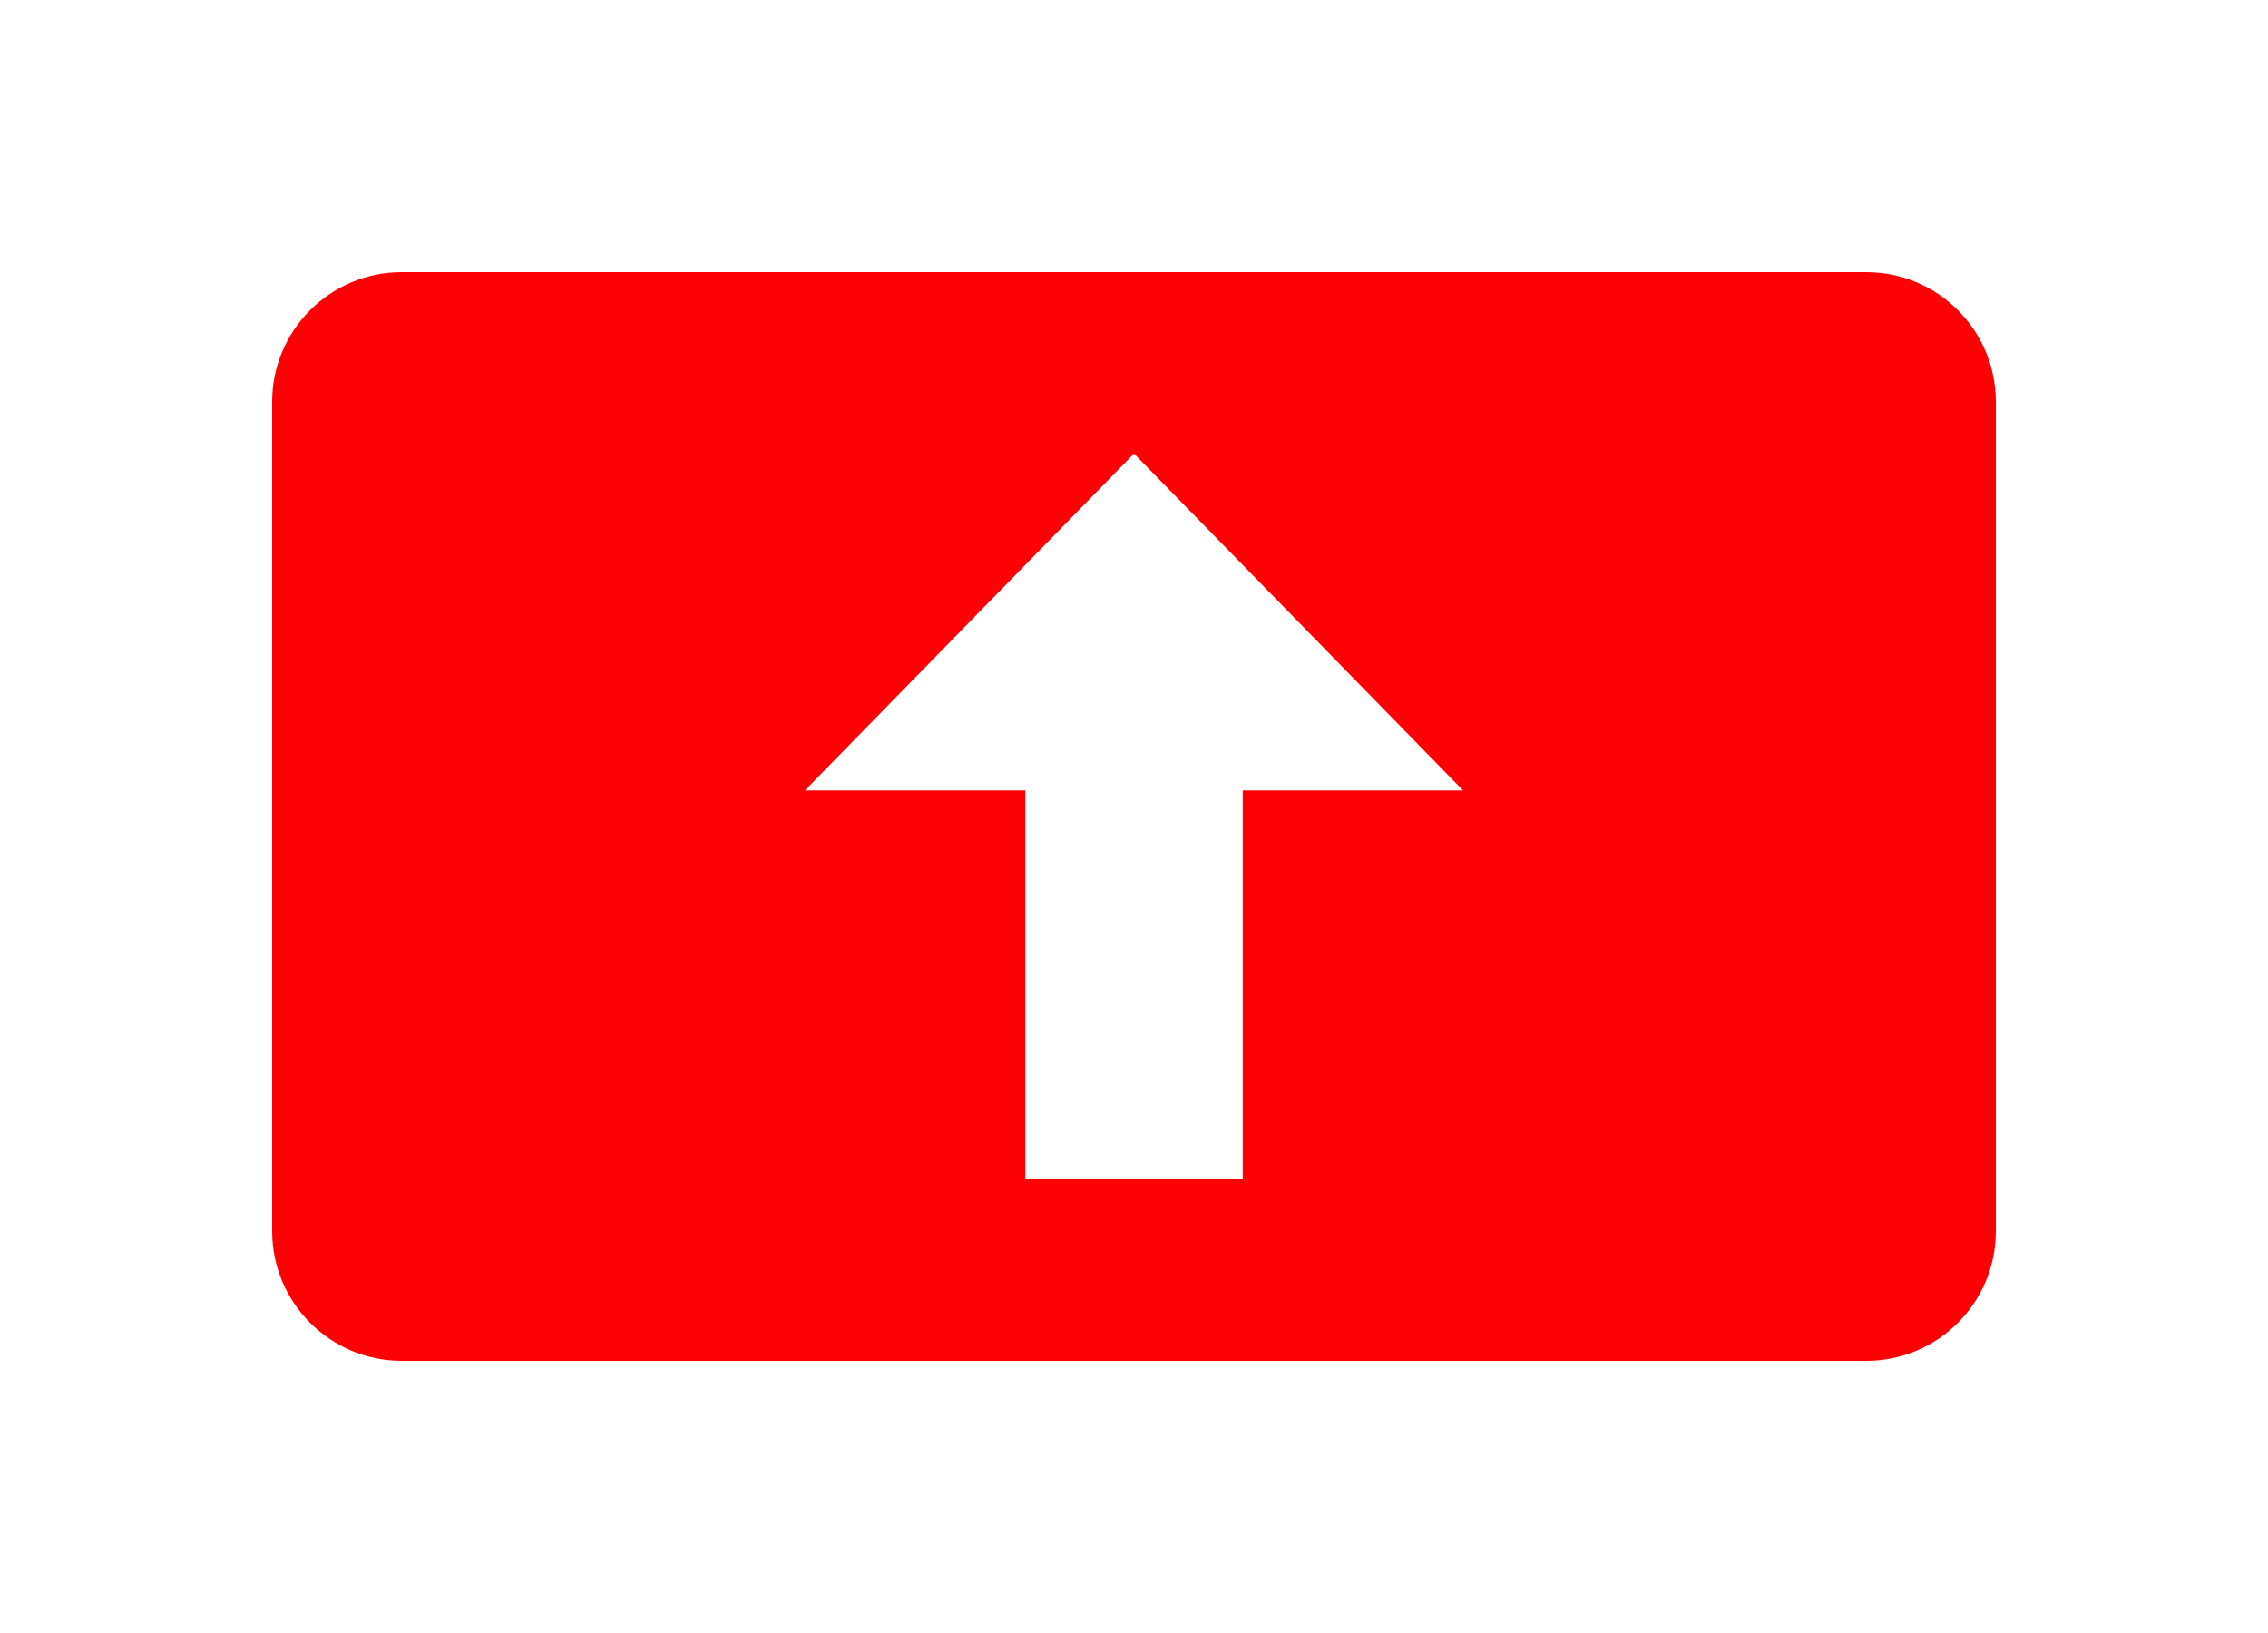
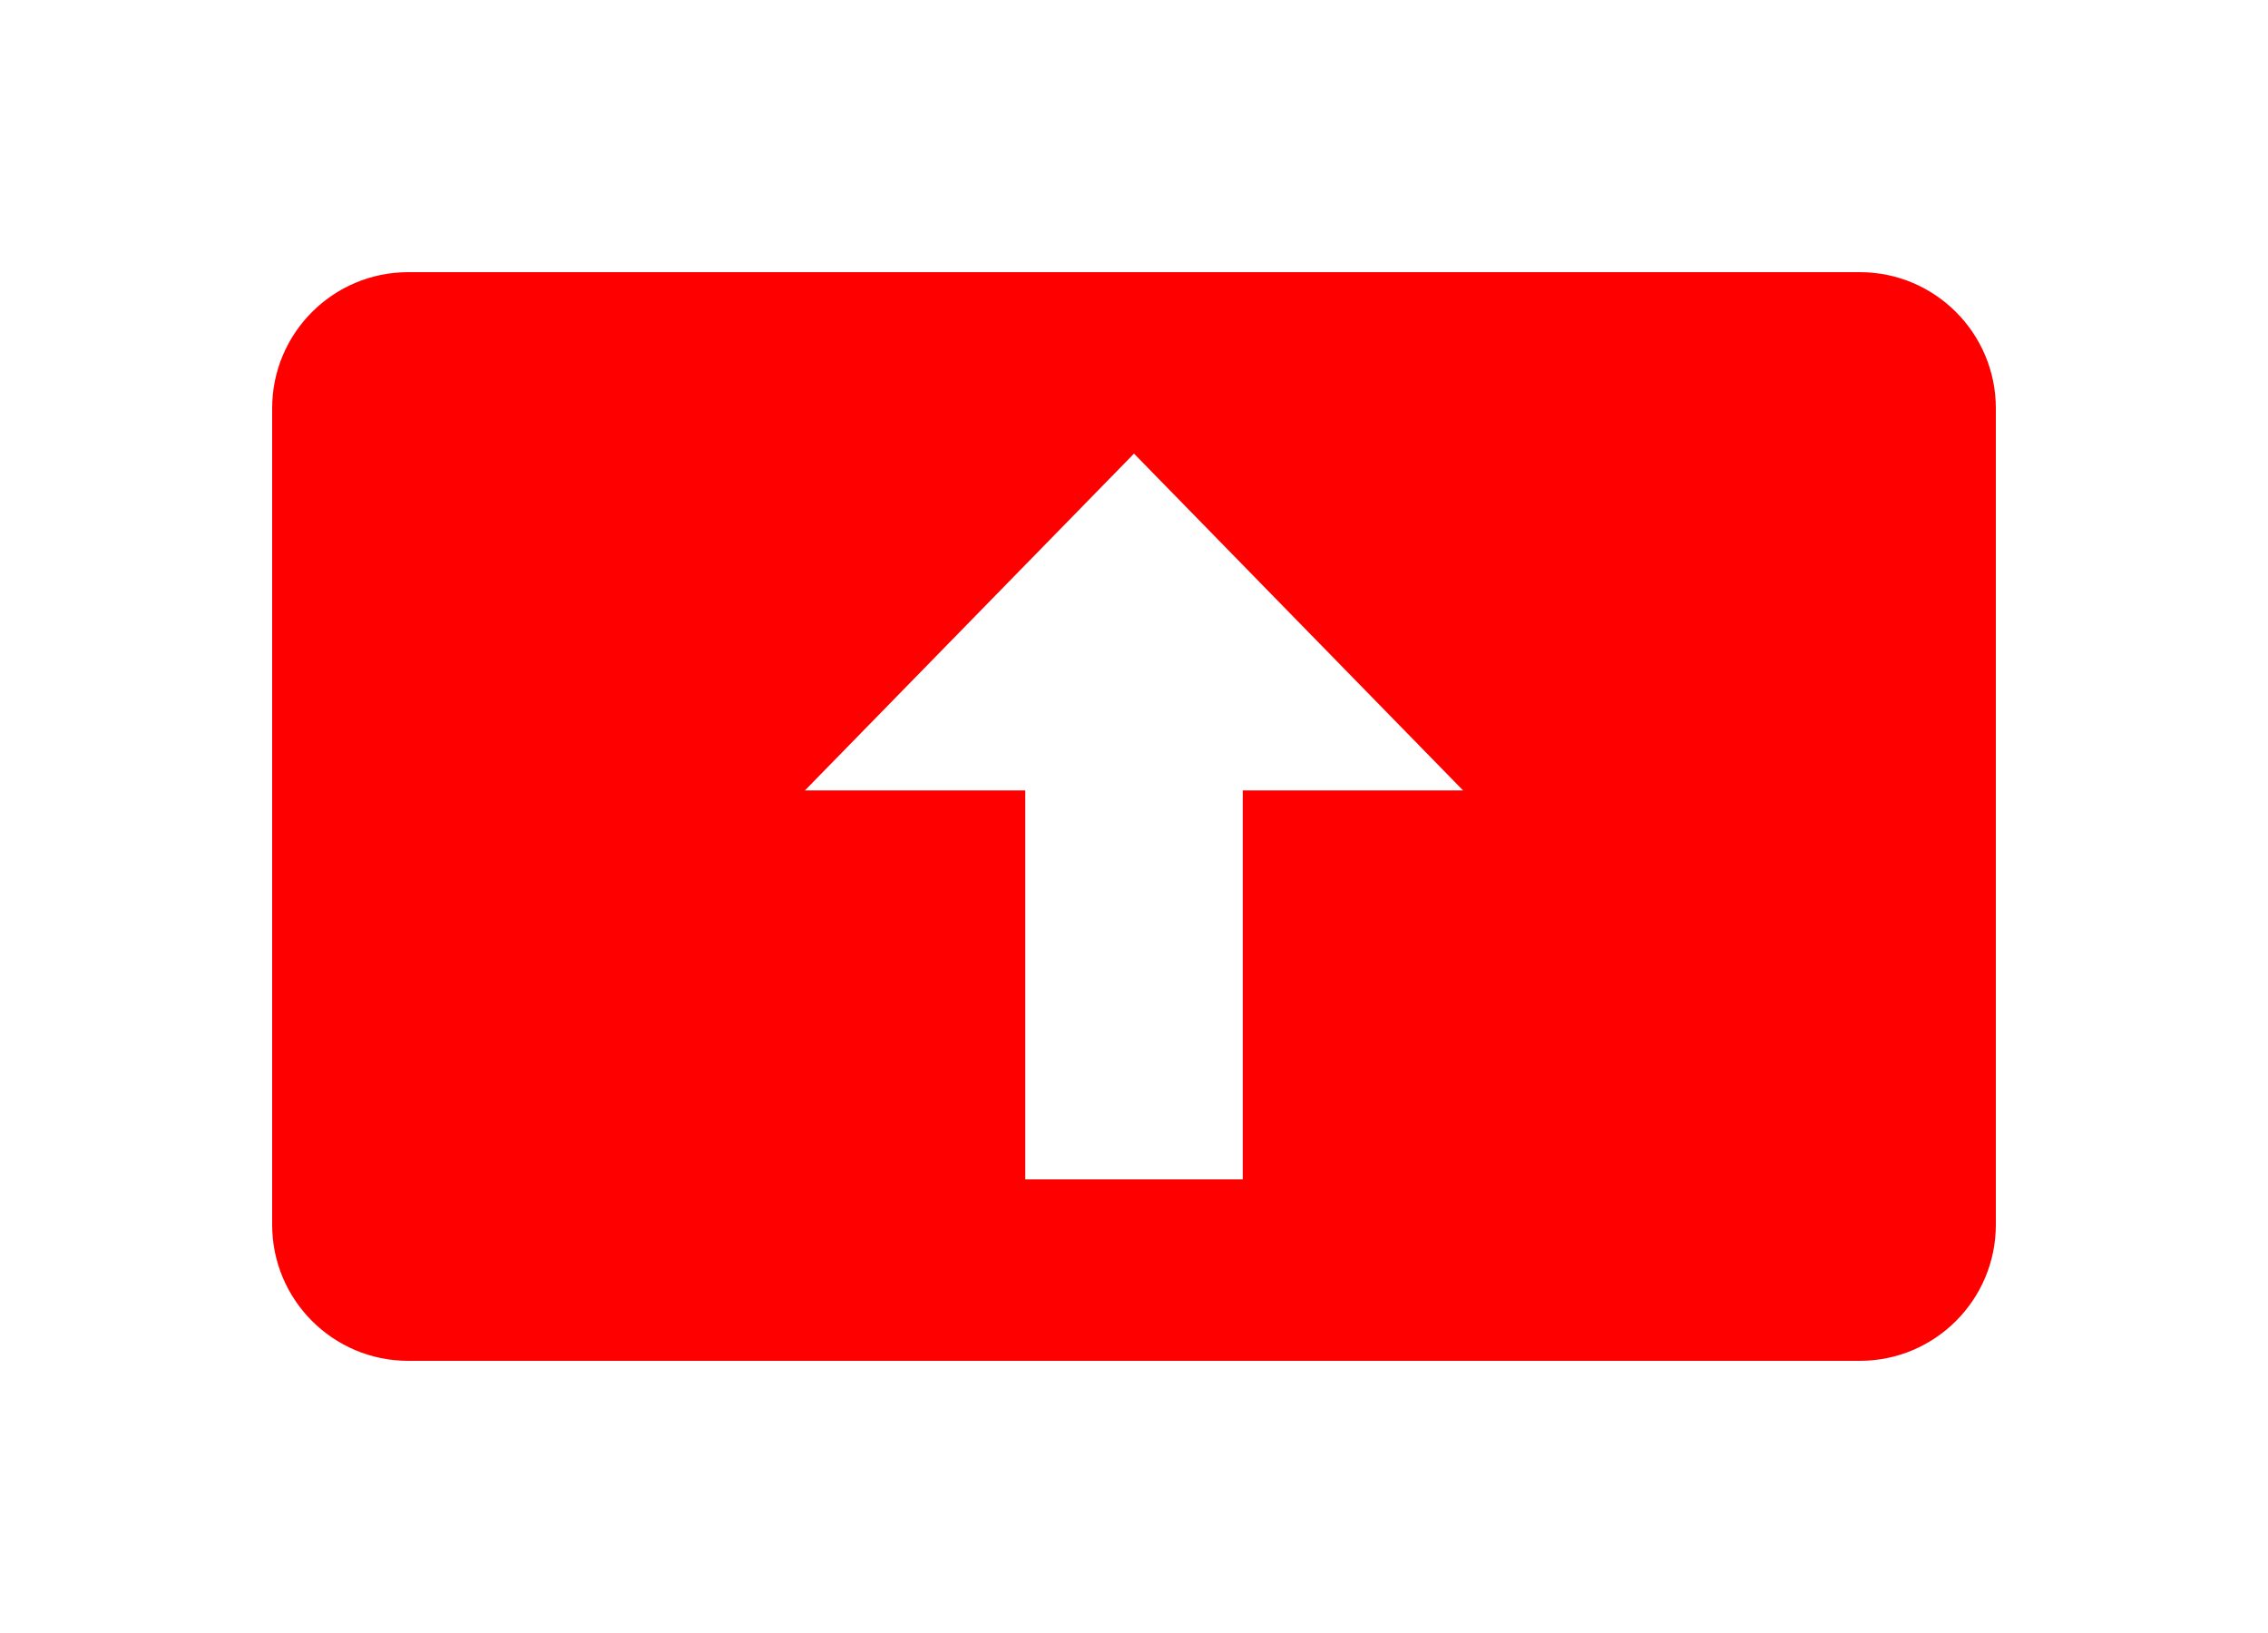
<svg xmlns="http://www.w3.org/2000/svg" xmlns:ns1="https://boxy-svg.com" viewBox="0 0 100 72">
-   <path style="stroke: rgb(186, 218, 85); fill: rgb(255, 255, 255);" />
-   <path style="stroke: rgb(186, 218, 85); fill: rgb(255, 255, 255);" d="M 56.635 87.2" />
-   <rect x="12" y="12" width="76" height="48" style="fill: rgb(252, 2, 4);" rx="5.718" ry="5.718" />
-   <path style="fill: rgb(216, 216, 216); stroke: rgb(0, 0, 0);" d="M 30.948 23.911" />
-   <path style="fill: rgb(216, 216, 216); stroke: rgb(0, 0, 0);" d="M 63.062 45.303" />
-   <path style="fill: rgb(216, 216, 216); stroke: rgb(0, 0, 0);" d="M 93.989 48.639" />
-   <path style="fill: rgb(216, 216, 216); stroke: rgb(0, 0, 0);" d="M 64.509 34.85" />
-   <path style="fill: rgb(216, 216, 216); stroke: rgb(0, 0, 0);" d="M 61.634 28.873" />
-   <path style="fill: rgb(216, 216, 216); stroke: rgb(0, 0, 0);" d="M 92.587 42.283" />
-   <path style="fill: rgb(216, 216, 216); stroke: rgb(0, 0, 0);" d="M 132.742 30.004" />
-   <path style="fill: rgb(216, 216, 216); stroke: rgb(0, 0, 0);" d="M 111.42 43.292" />
-   <path style="fill: rgb(216, 216, 216); stroke: rgb(0, 0, 0);" d="M 62.734 45.582" />
-   <path style="fill: rgb(216, 216, 216); stroke: rgb(0, 0, 0);" d="M 15.464 93.601" />
+   <rect x="12" y="12" width="76" height="48" style="fill: rgb(255, 0, 0);" rx="6" ry="6" />
  <path d="M 61.689 100.85 H 78.839 L 78.839 91.135 L 93.689 105.644 L 78.839 120.153 L 78.839 110.439 H 61.689 V 100.85 Z" style="fill: rgb(255, 255, 255);" transform="matrix(0, -1, 1, 0, -55.644, 113.689)" ns1:shape="arrow 61.689 91.135 32 29.018 9.589 14.85 0 1@01086ef6" />
</svg>
